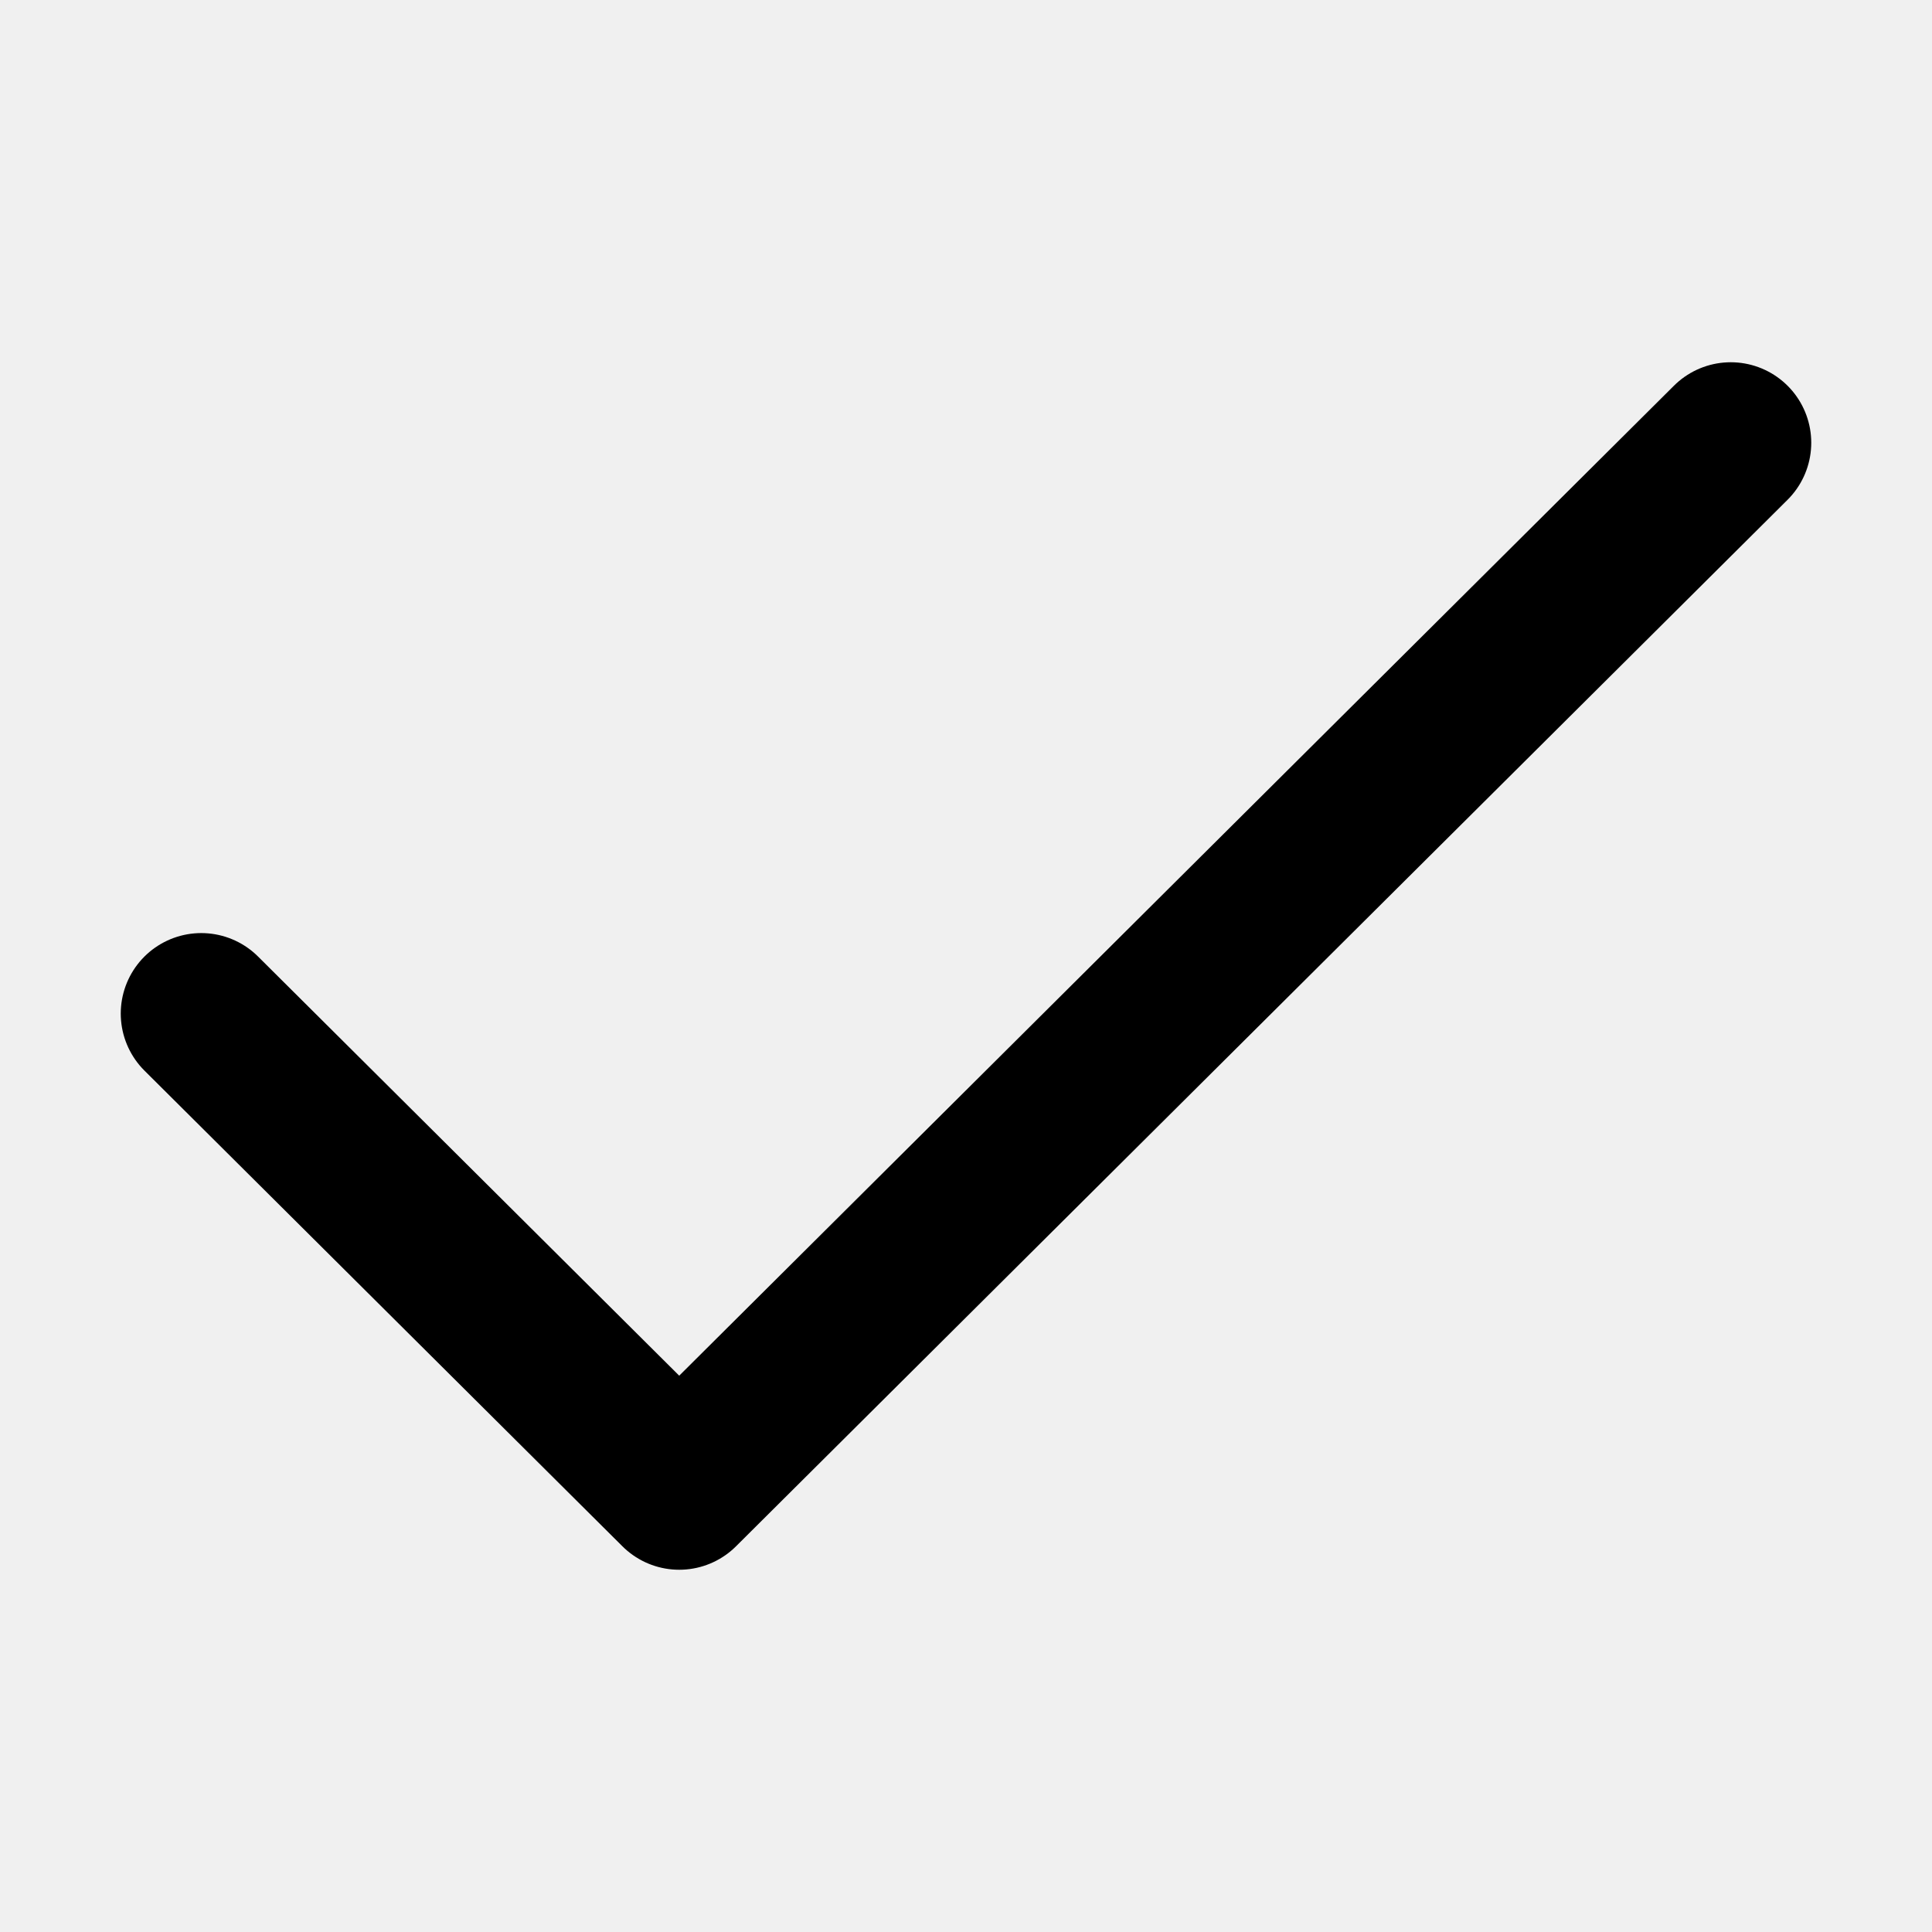
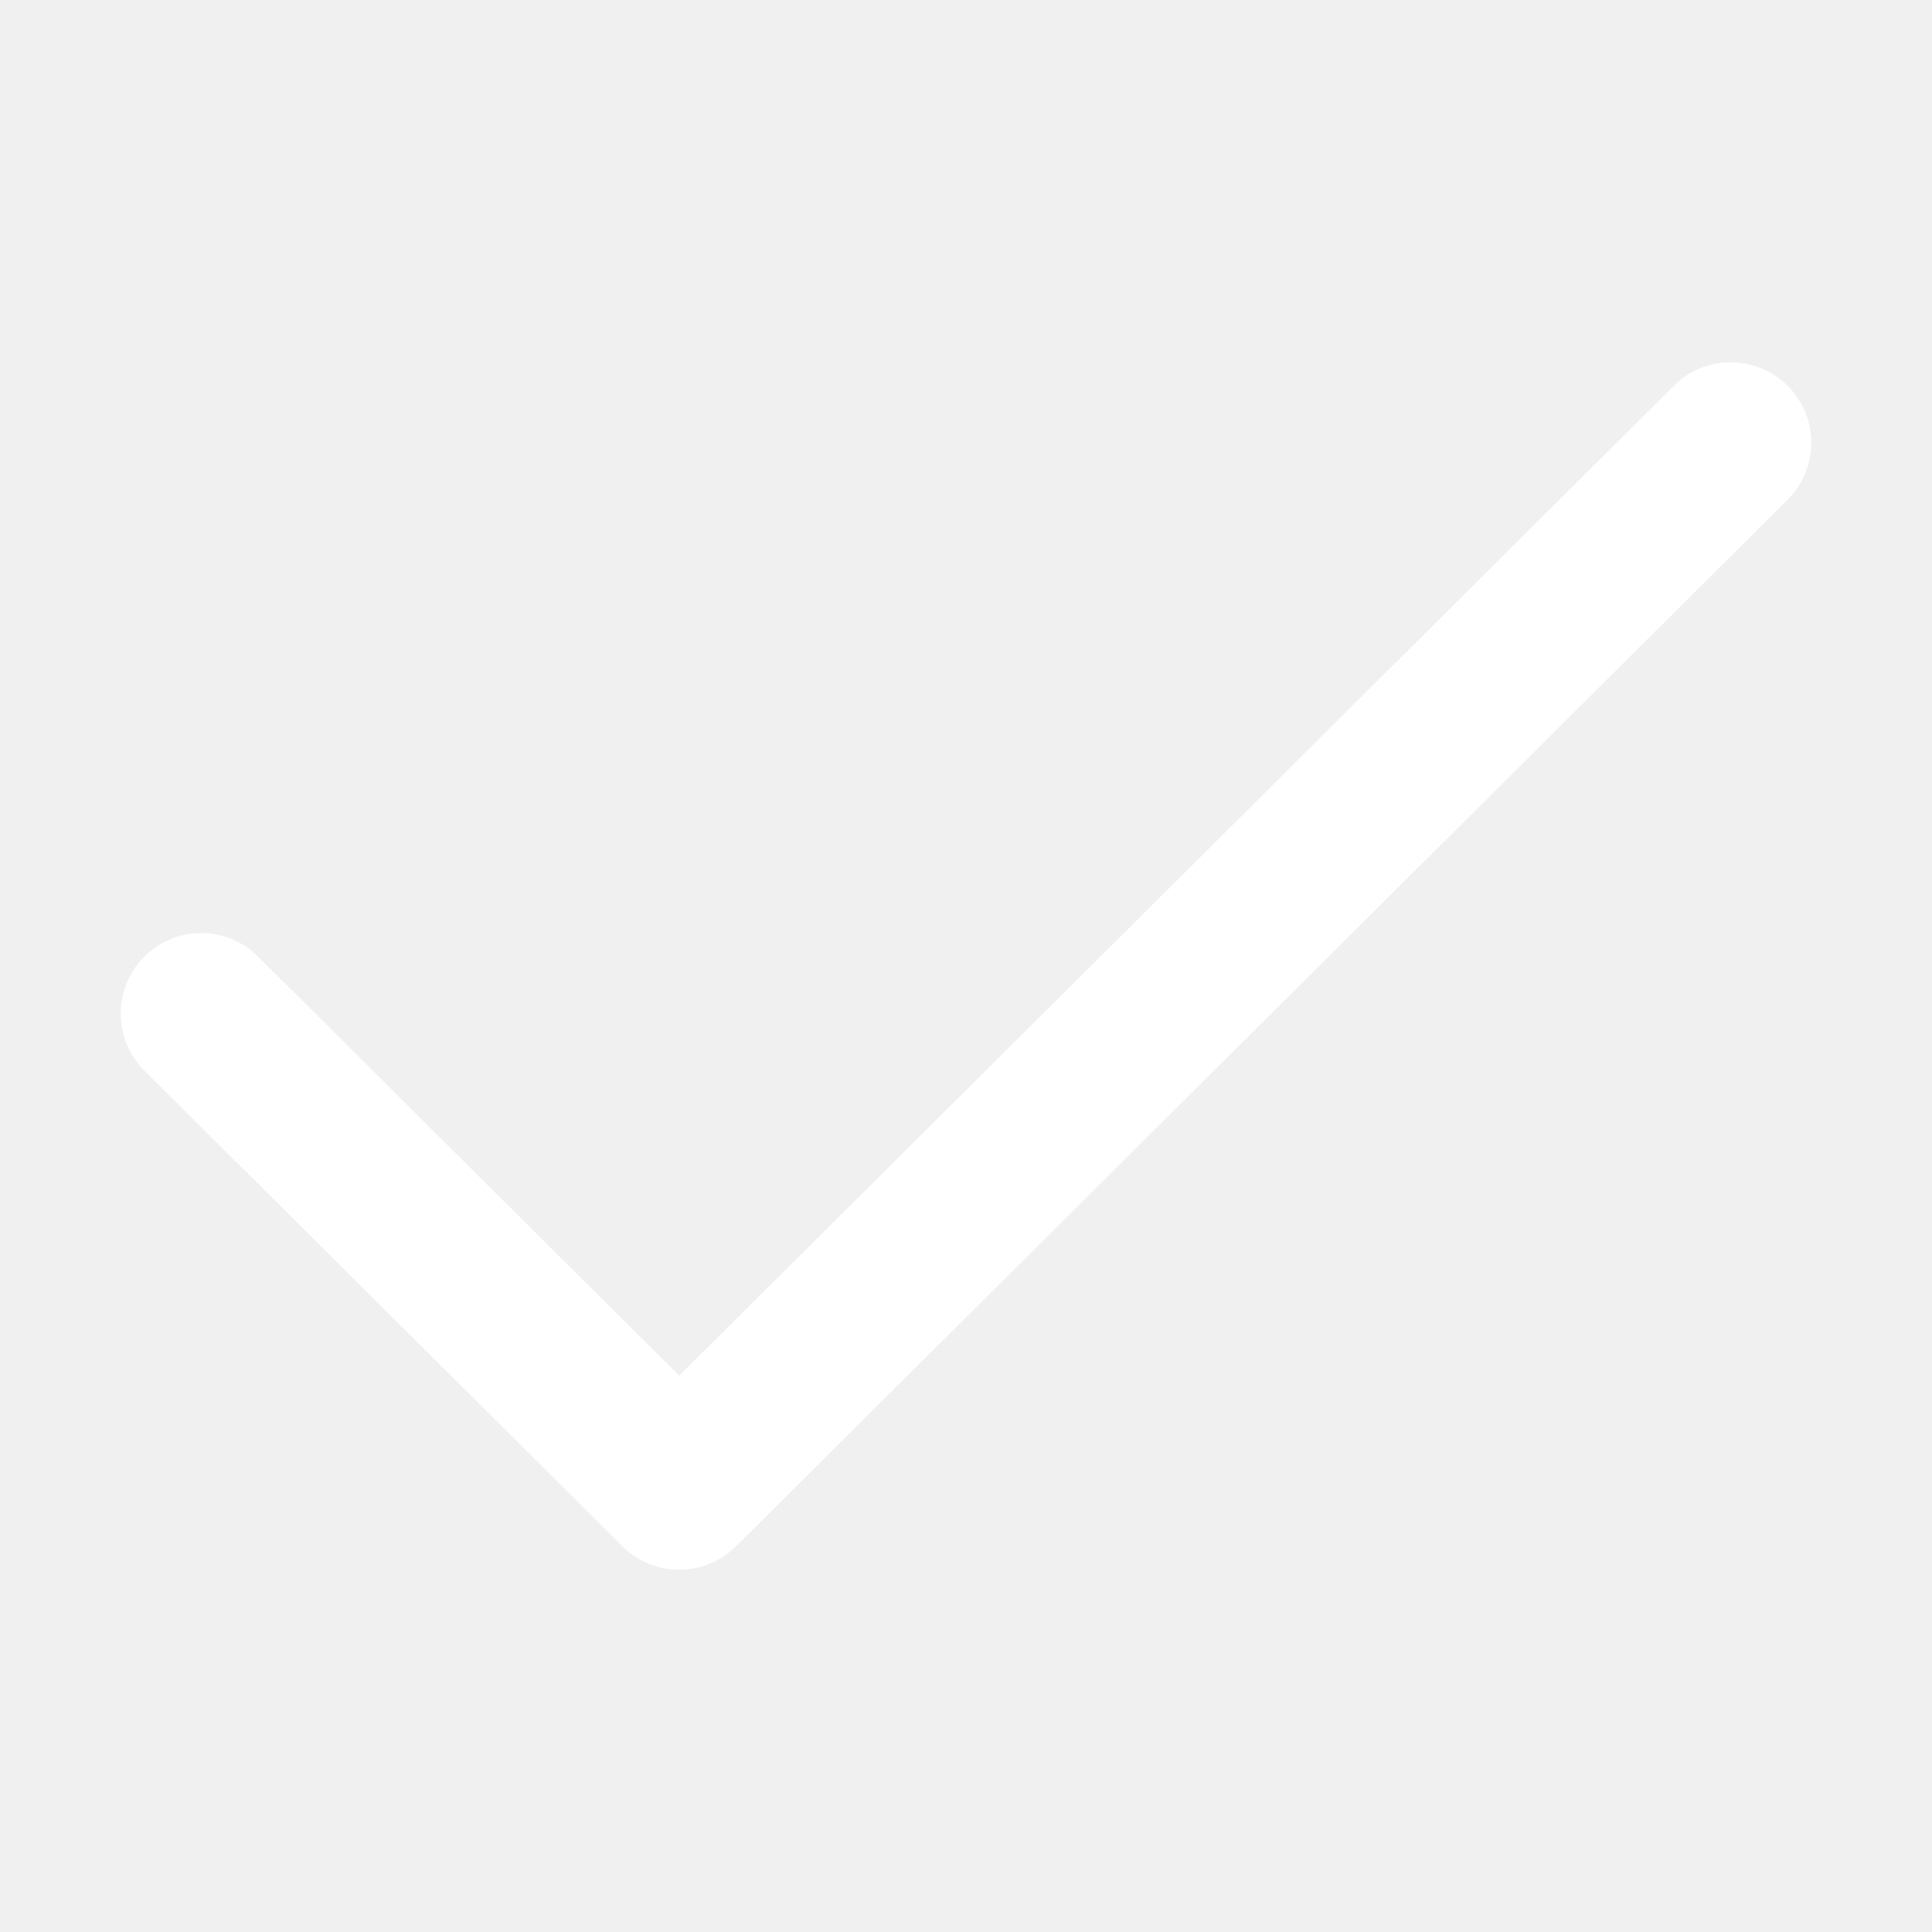
<svg xmlns="http://www.w3.org/2000/svg" width="1em" height="1em" viewBox="0 0 48 48">
-   <path fill="none" stroke="#000" stroke-linecap="round" stroke-linejoin="round" stroke-width="4" d="M43 11L16.875 37L5 25.182" />
+   <path fill="none" stroke="#fff" stroke-linecap="round" stroke-linejoin="round" stroke-width="4" d="M43 11L16.875 37L5 25.182" />
</svg>
